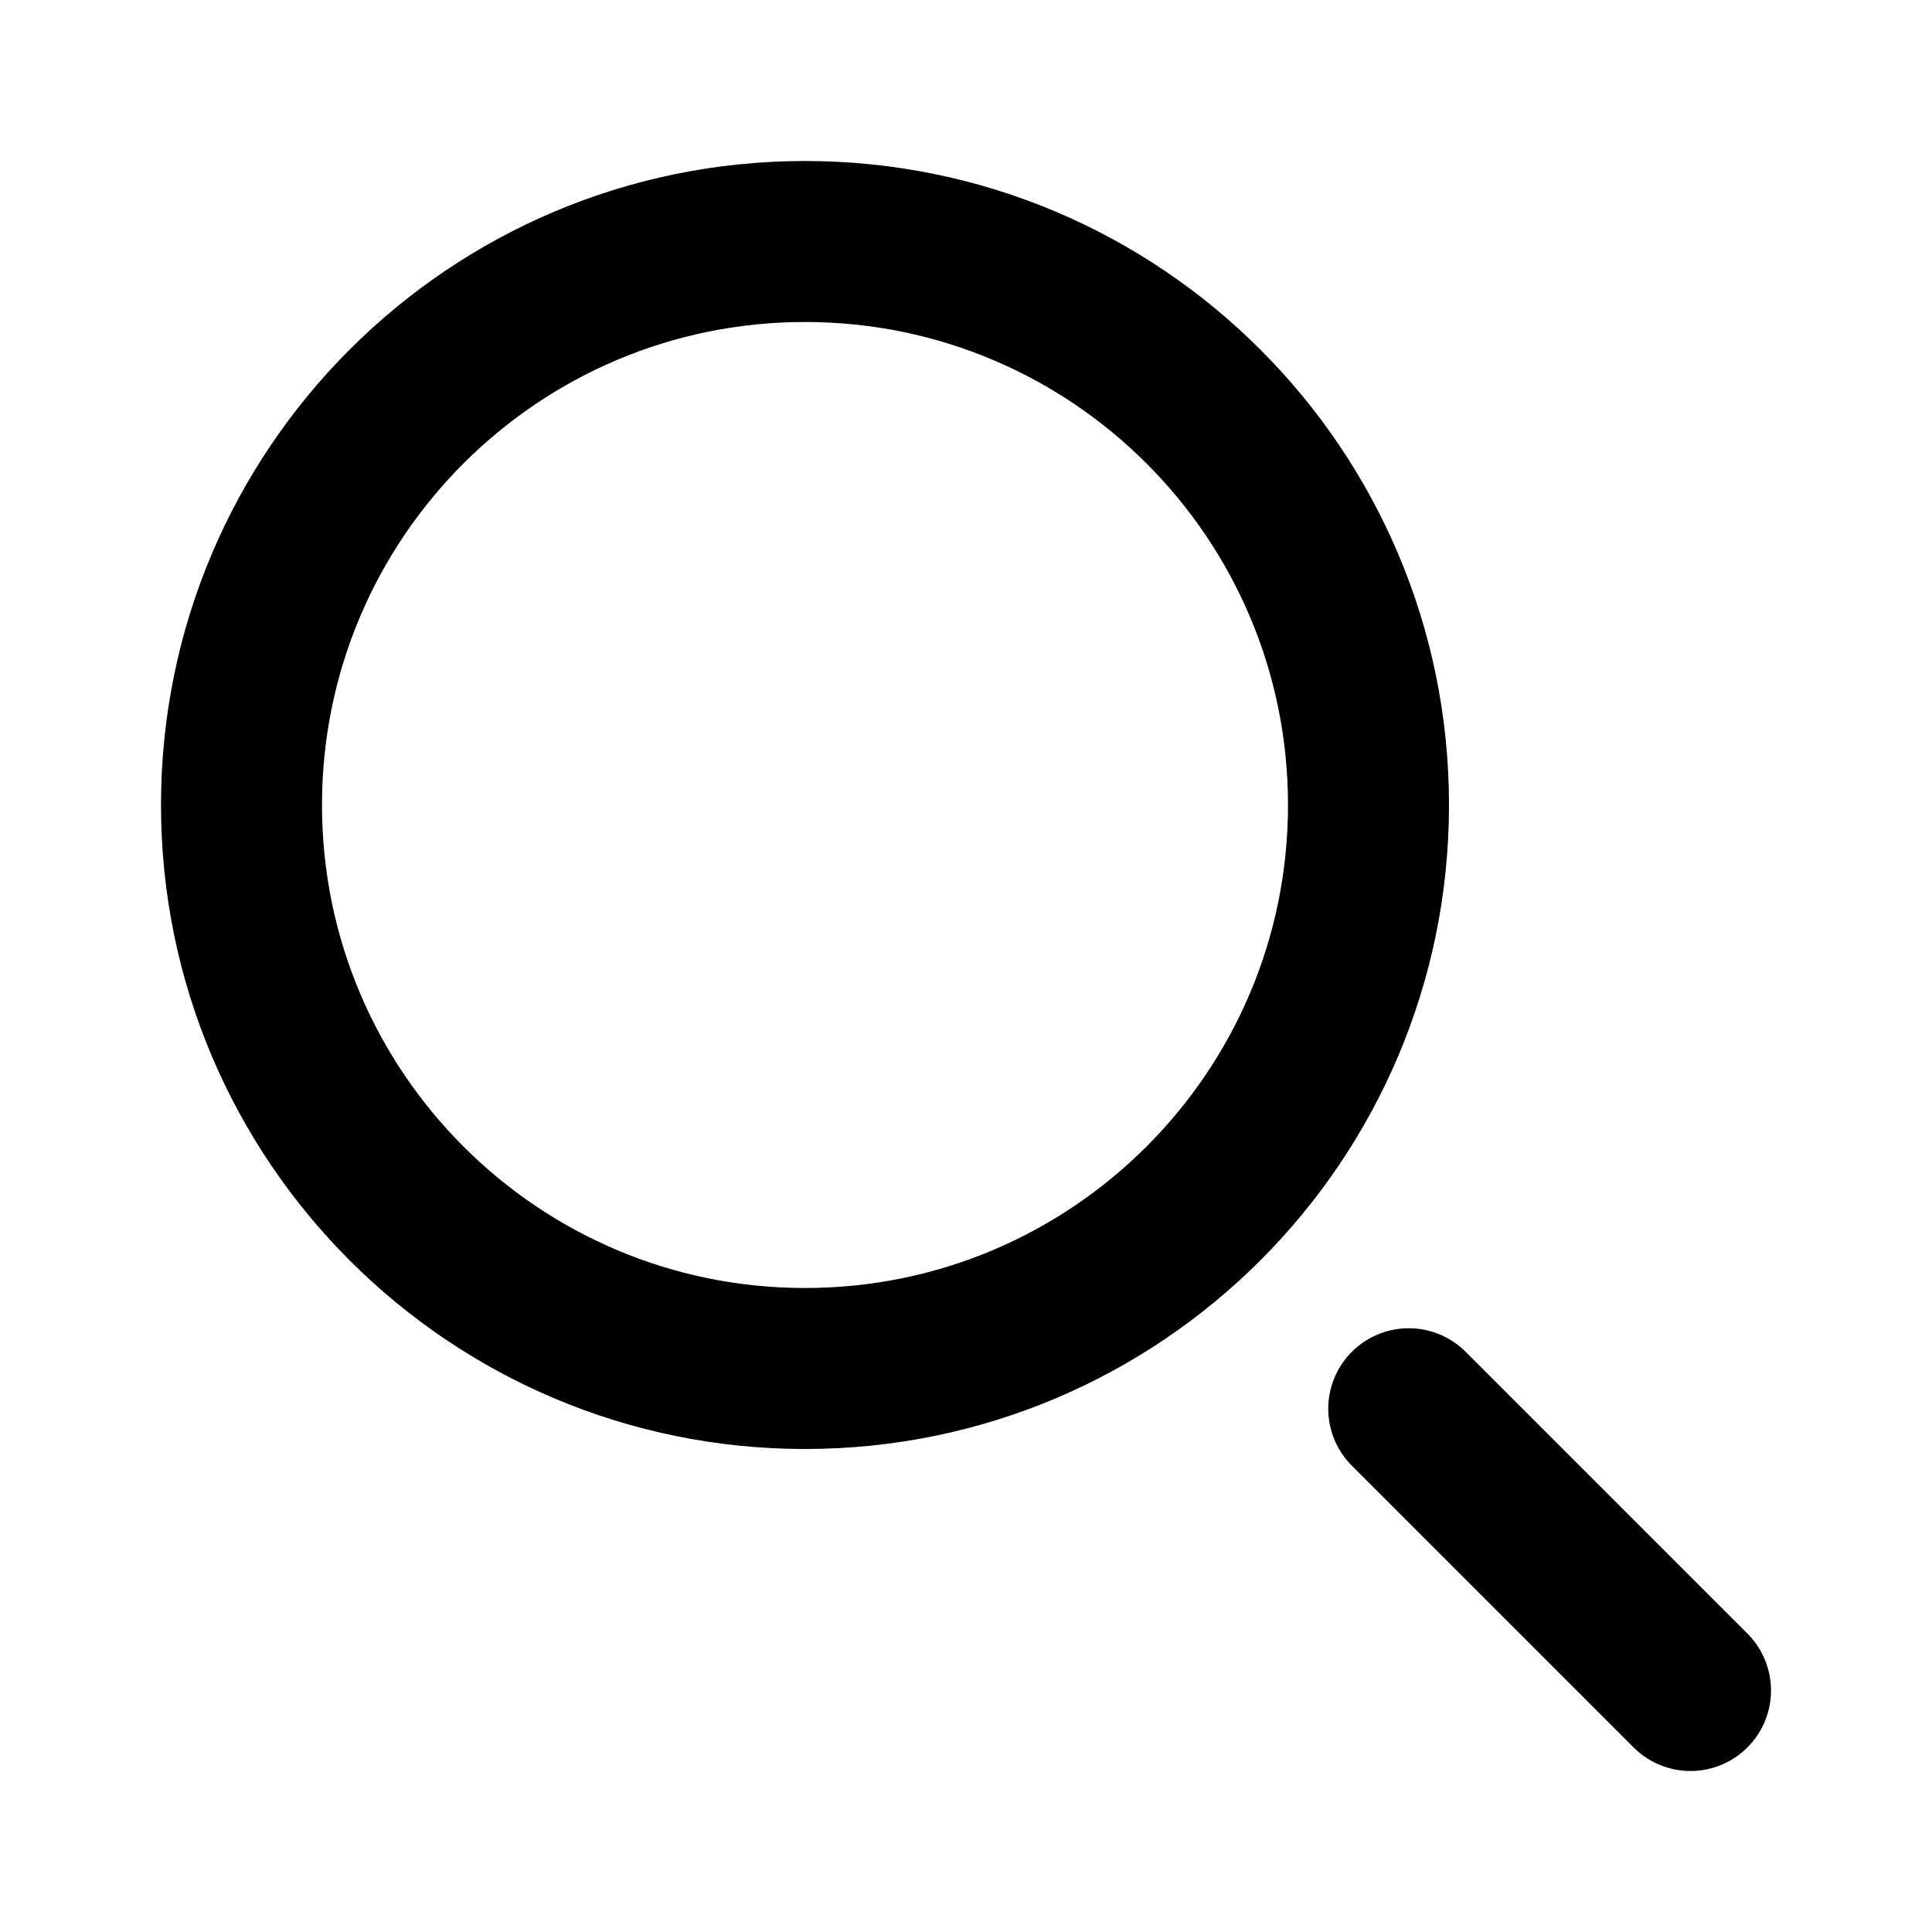
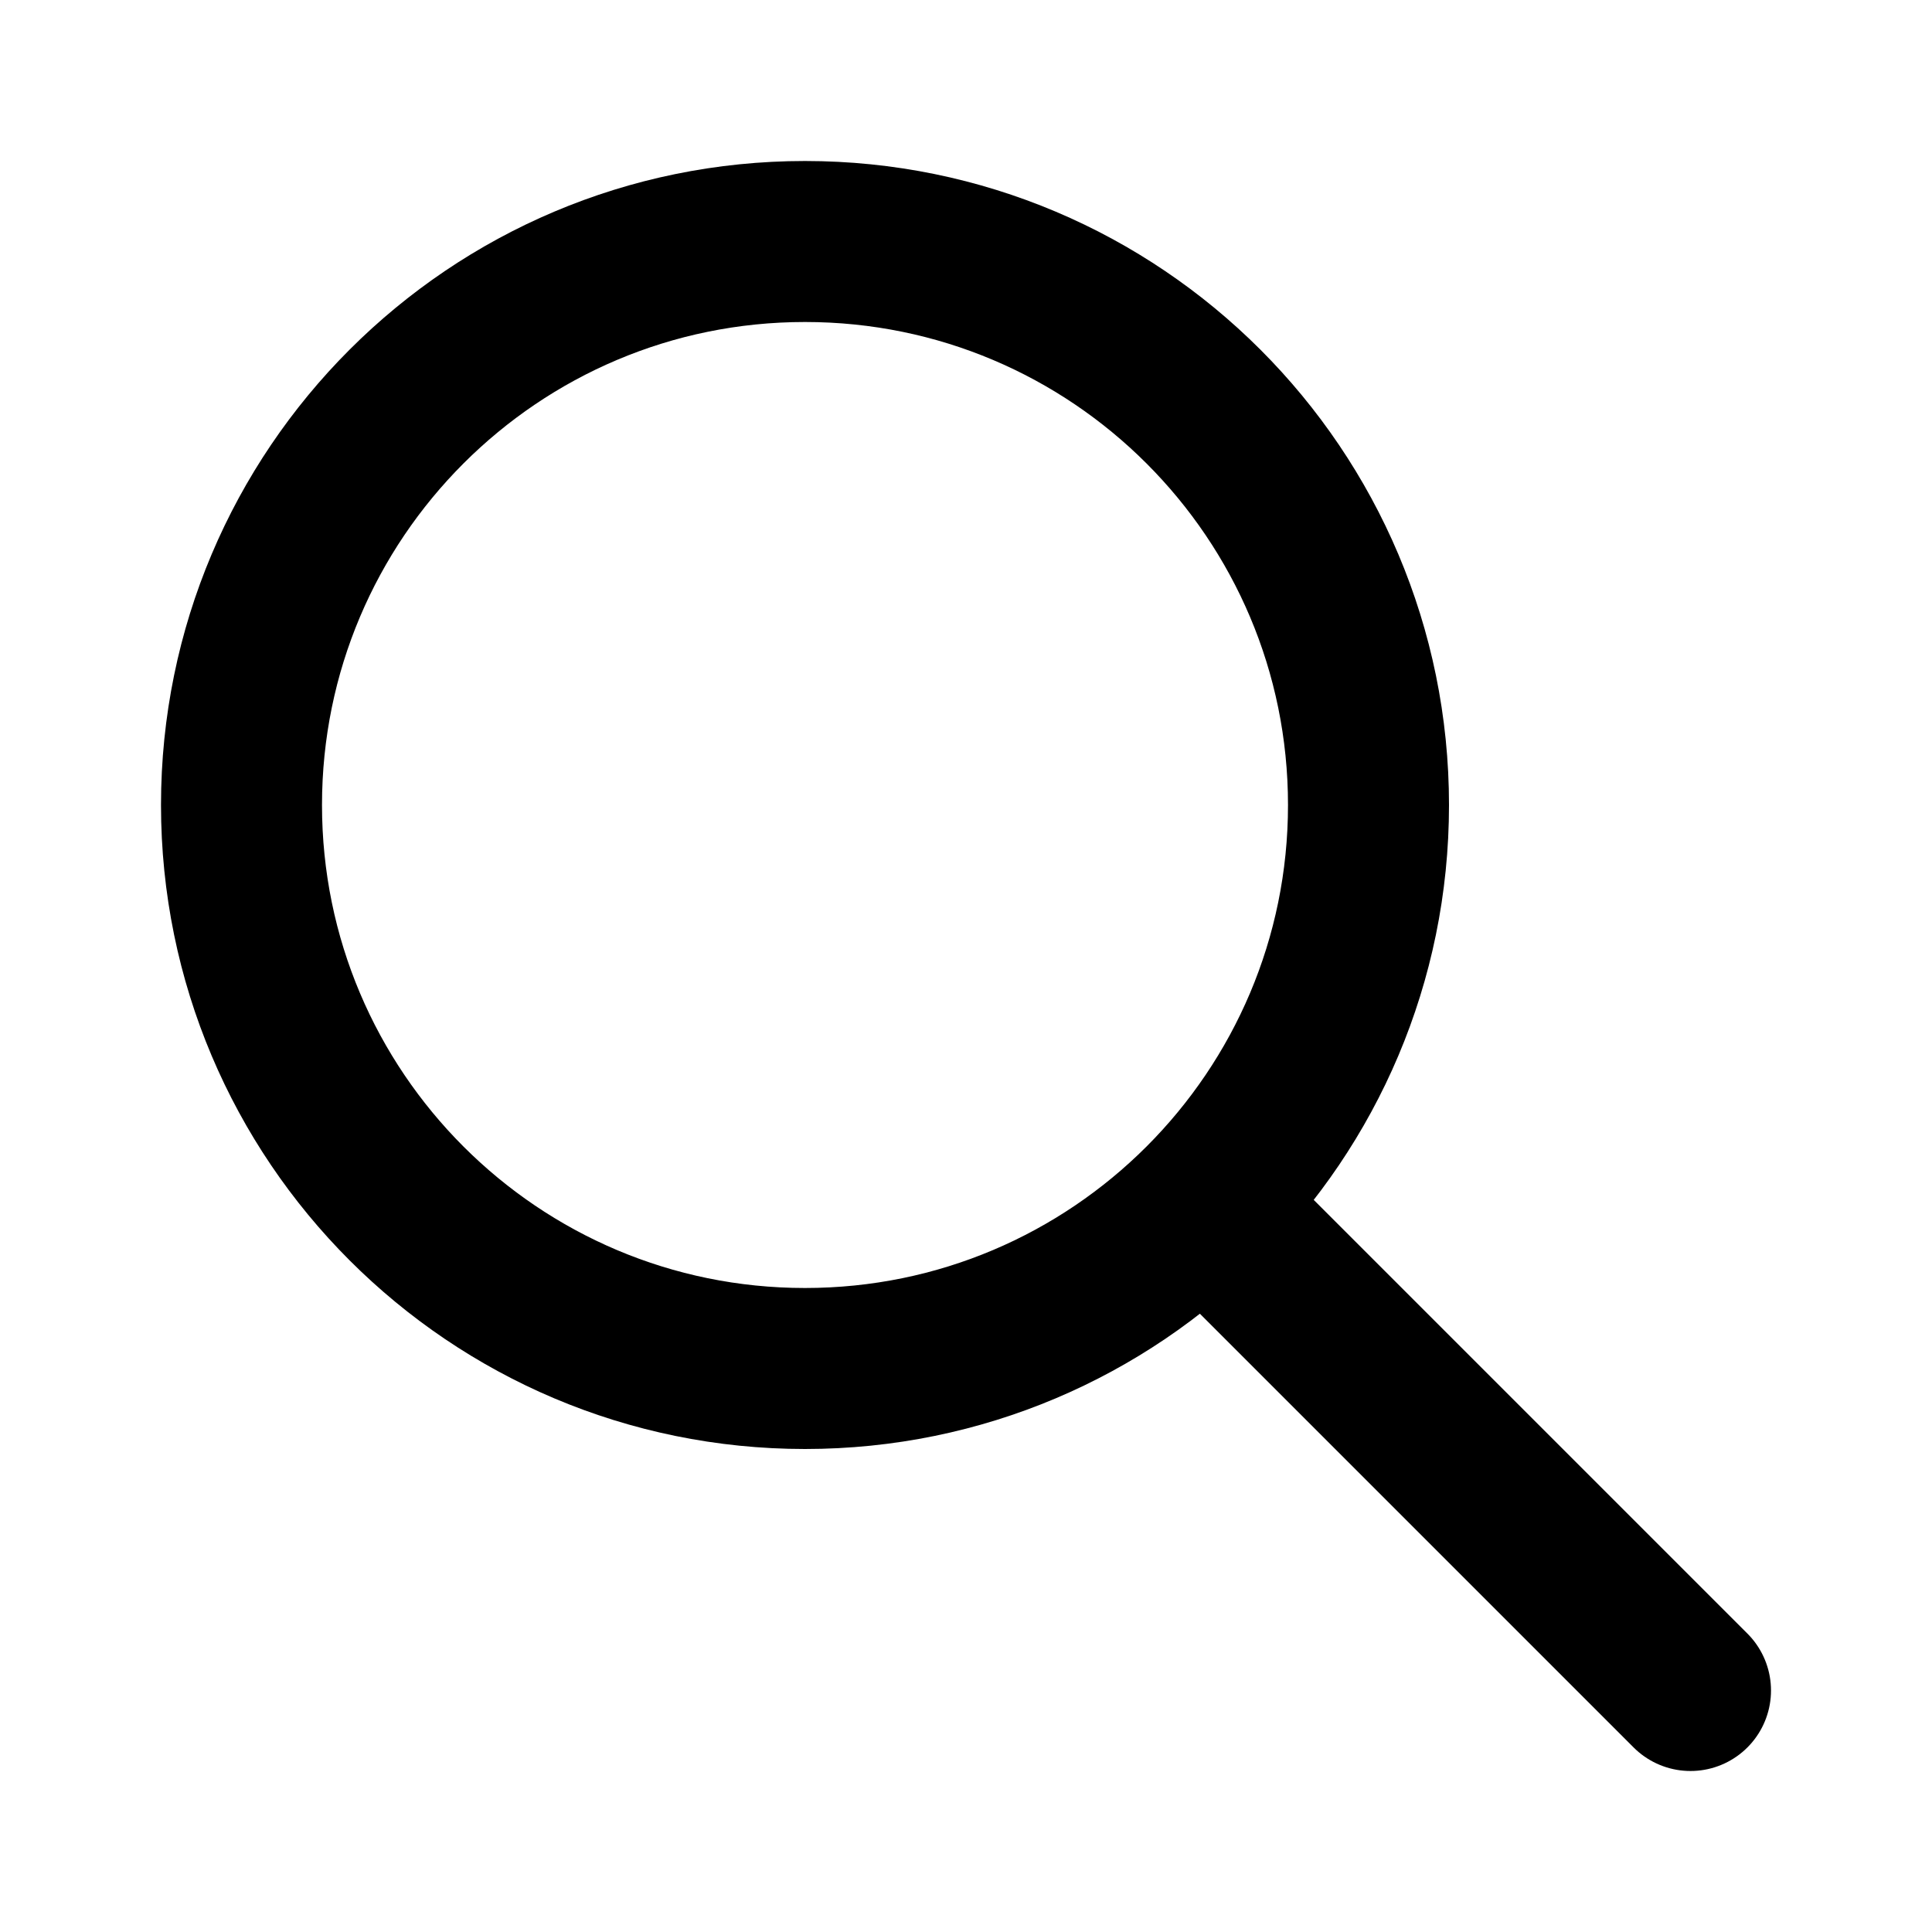
- <svg xmlns="http://www.w3.org/2000/svg" class="w-6 h-6 text-gray-800 dark:text-white" aria-hidden="true" width="24" height="24" fill="none" viewBox="0 0 24 24">
-   <path stroke="currentColor" stroke-linecap="round" stroke-width="2" d="m21 21-3.5-3.5M17 10a7 7 0 1 1-14 0 7 7 0 0 1 14 0Z" />
+ <svg xmlns="http://www.w3.org/2000/svg" class="absolute left-3 top-1/2 transform -translate-y-1/2 h-4 w-4 text-gray-400" fill="none" viewBox="0 0 24 24" stroke="currentColor">
+   <path stroke-linecap="round" stroke-linejoin="round" stroke-width="2" d="M21 21l-6-6m2-5a7 7 0 11-14 0 7 7 0 0114 0z" />
</svg>
